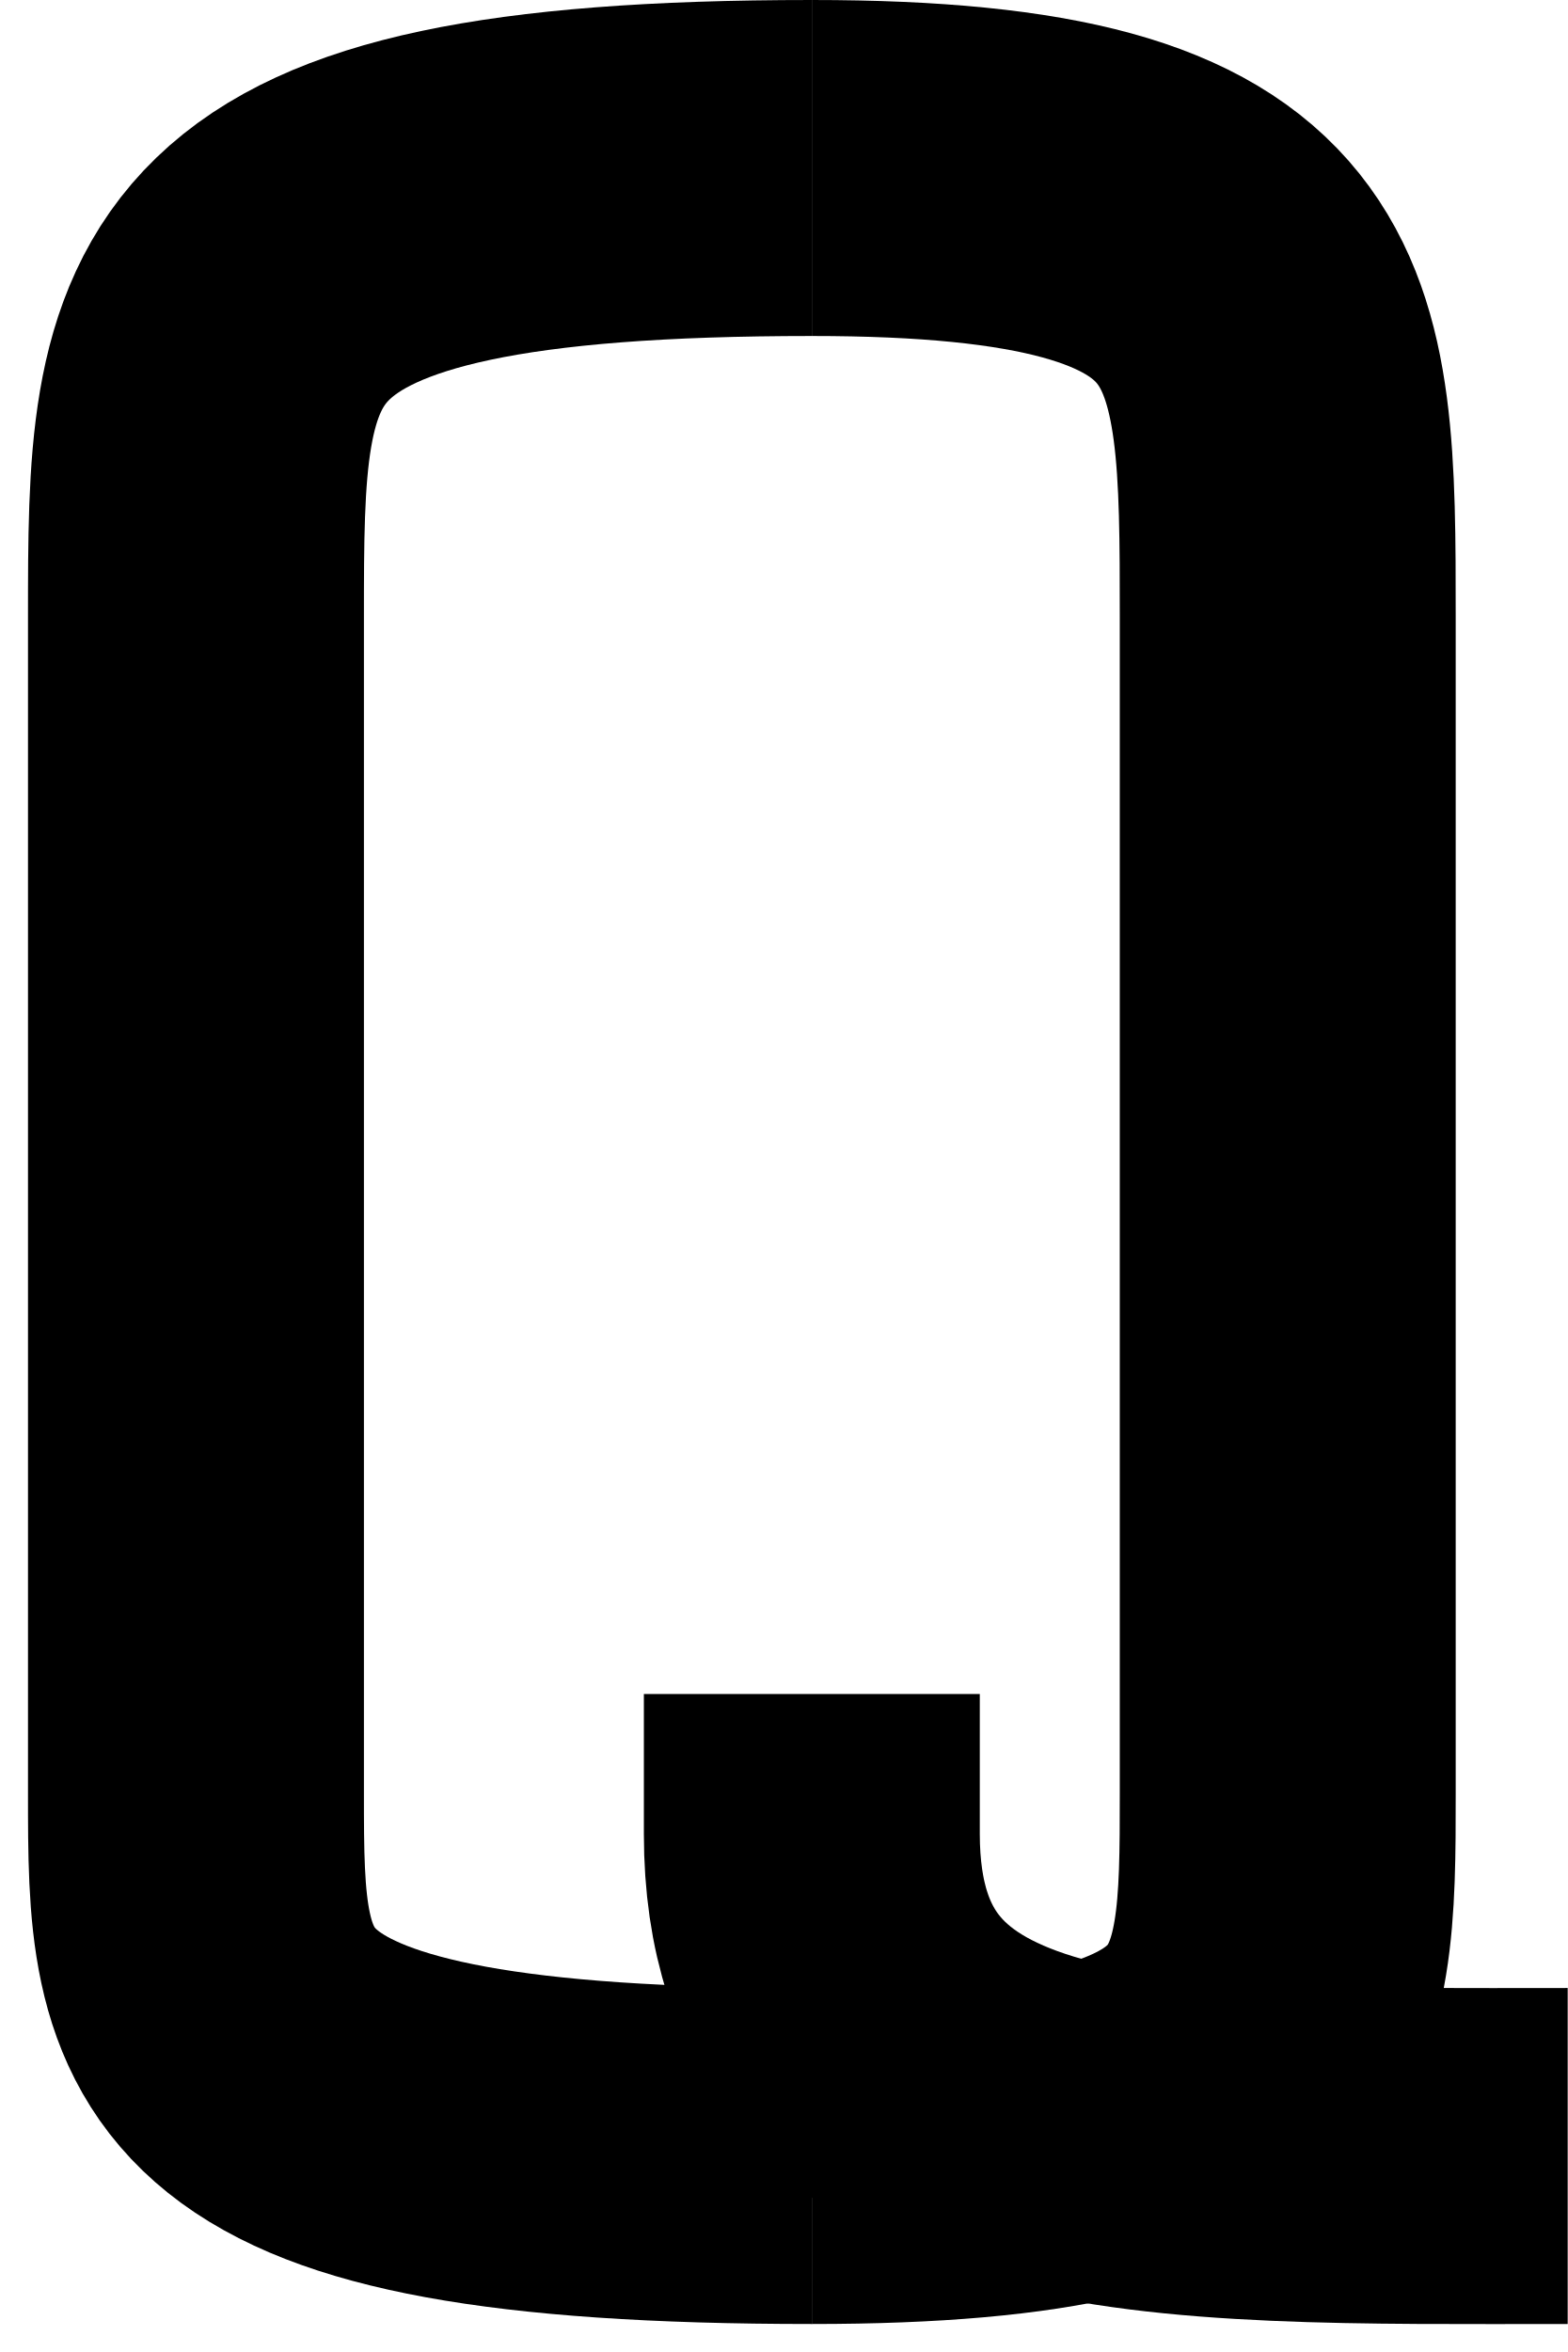
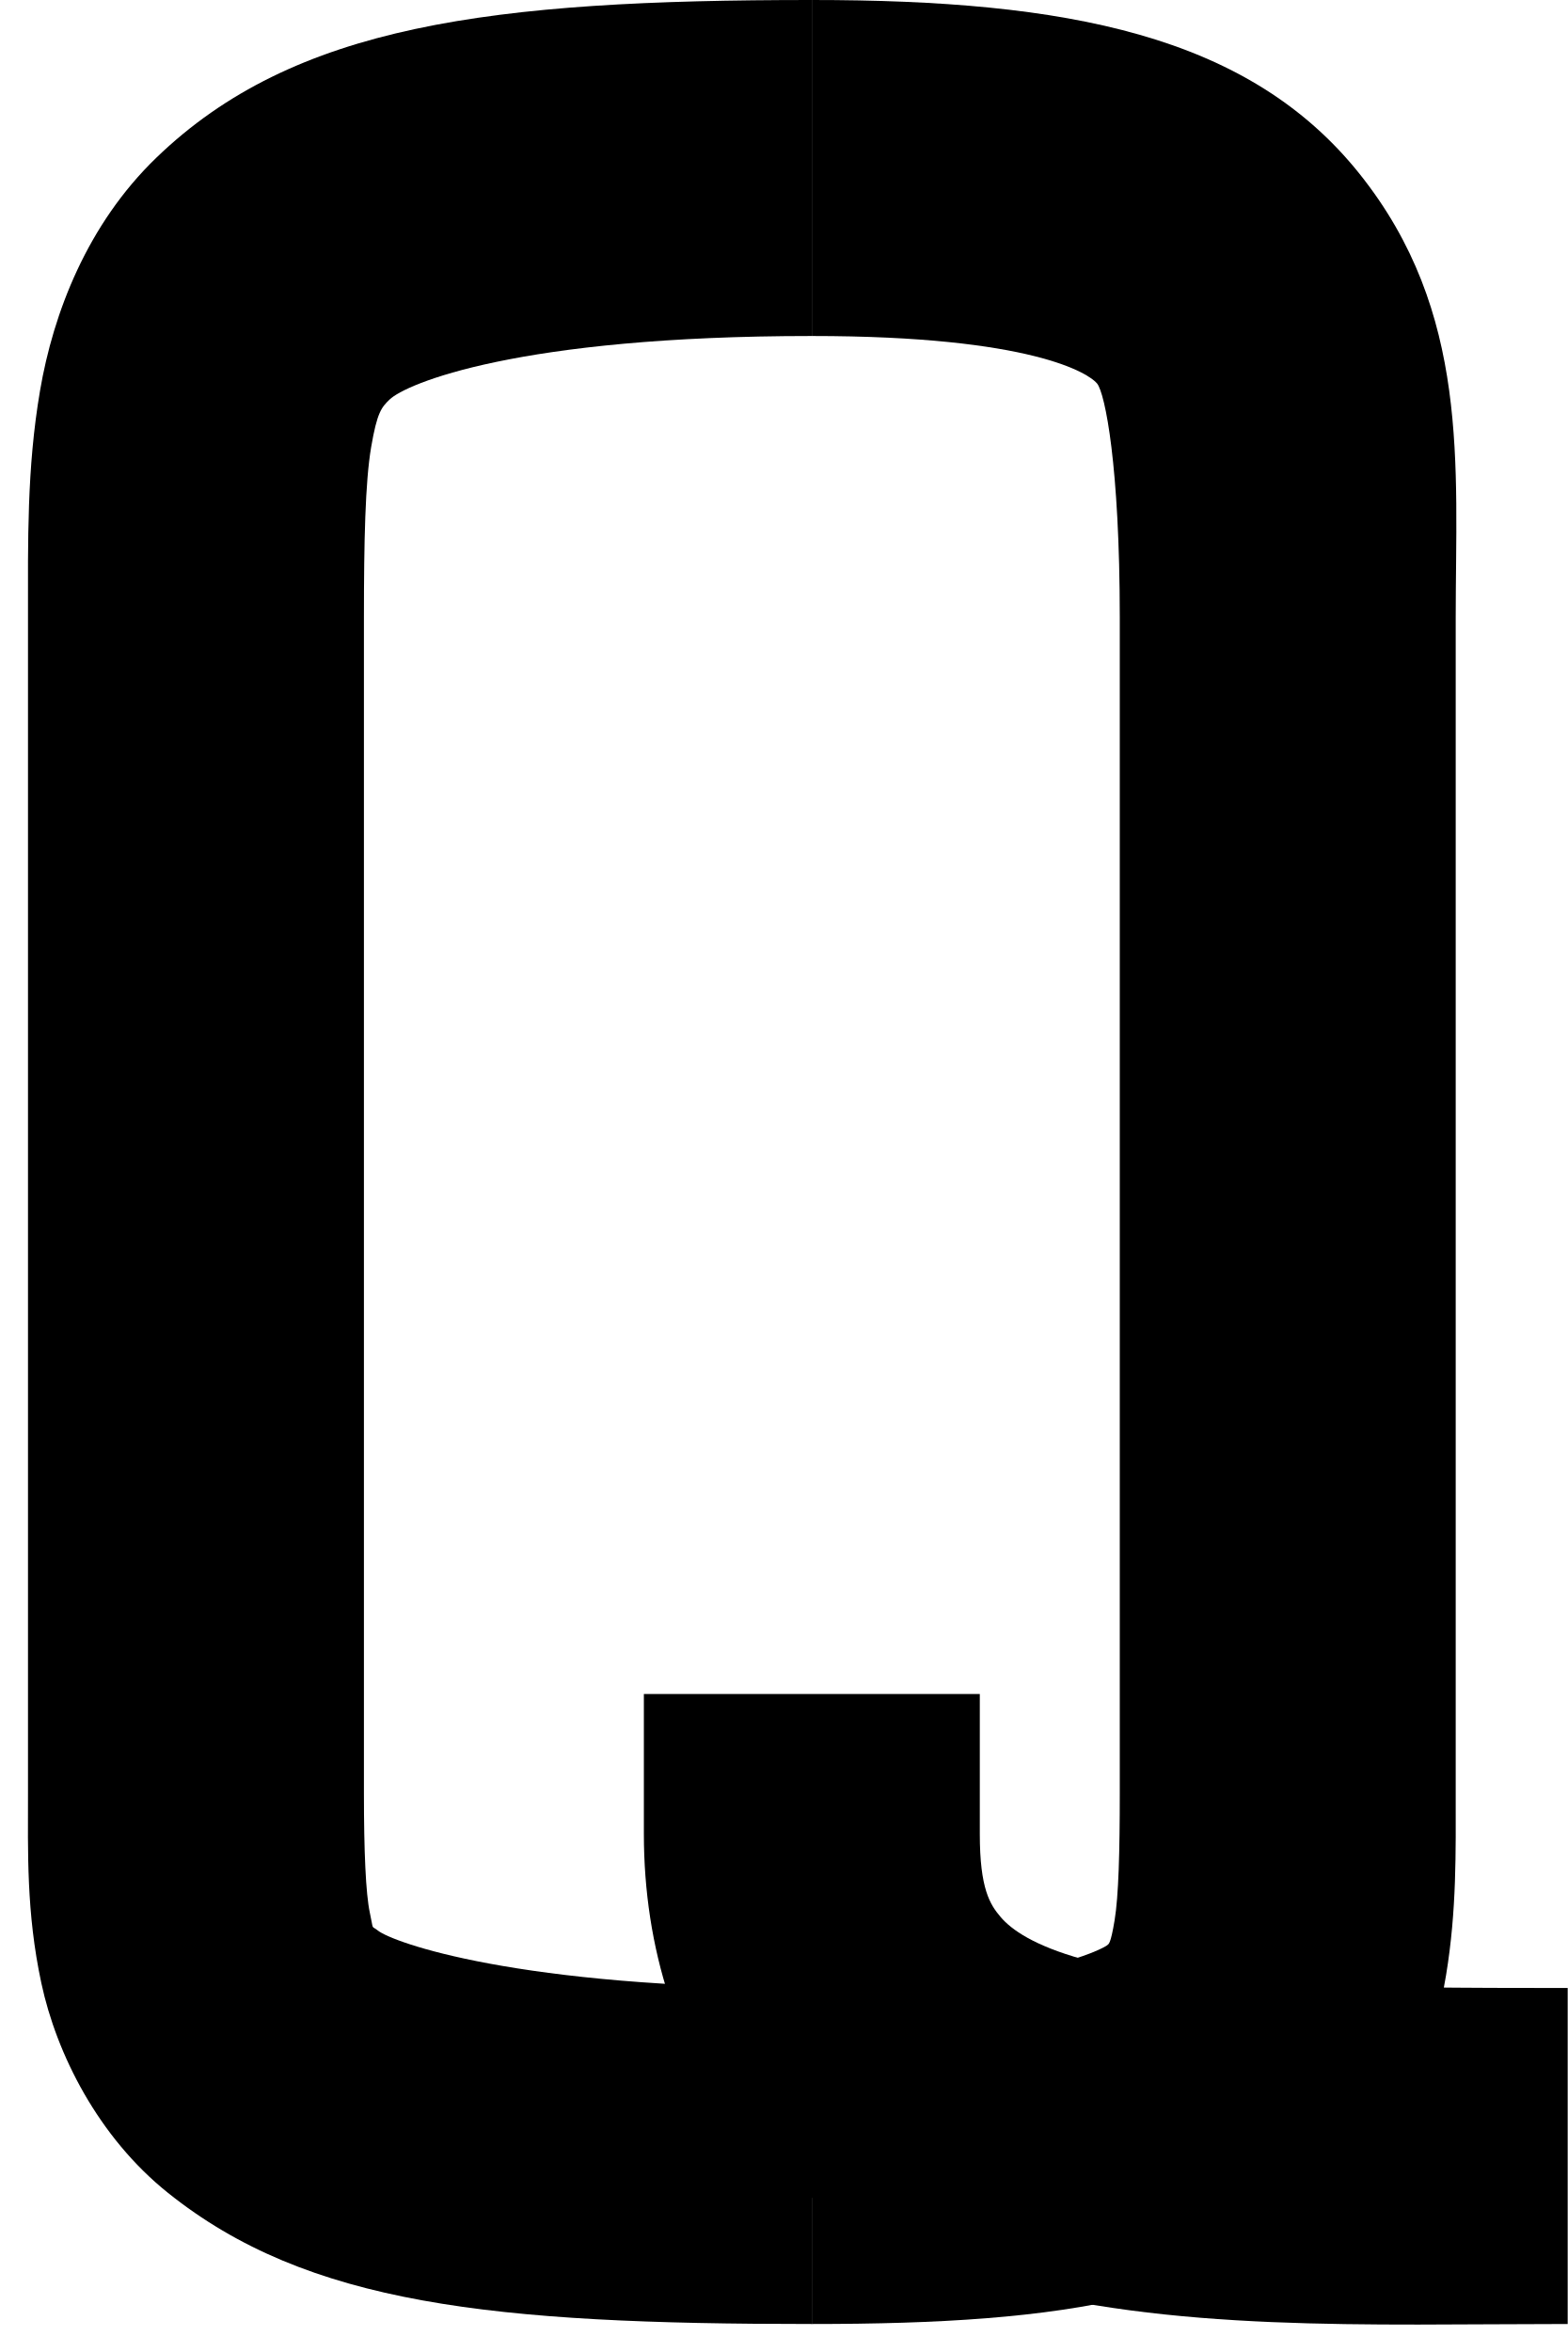
- <svg xmlns="http://www.w3.org/2000/svg" width="56" height="84" viewBox="0 0 56 84" fill="none">
-   <path d="M29 6C46 6 46 11.181 46 22.06C46 22.06 46 55.759 46 64.048C46 72.337 46 77 29 77" stroke="black" stroke-width="12" />
-   <path d="M29 6C7 6 7 11.181 7 22.06C7 22.06 7 55.759 7 64.048C7 72.337 7 77 29 77" stroke="black" stroke-width="12" />
-   <path d="M56 77C41.5 77 29 77.5 29 65.5V60.5" stroke="black" stroke-width="12" />
+ <svg xmlns="http://www.w3.org/2000/svg" width="56" height="84" viewBox="0 0 56 84" fill="none" version="1.1" id="svg1017">
+   <defs id="defs1021" />
+   <path style="color:#000000;fill:#000000;-inkscape-stroke:none" d="m 29,0 v 12 c 7.89,0 9.91,1.348 10.191,1.699 C 39.473,14.05 40,16.621 40,22.061 v 41.988 c 0,2.072 -0.041,3.669 -0.186,4.539 -0.144,0.87 -0.214,0.835 -0.256,0.879 C 39.475,69.554 36.951,71 29,71 v 12 c 9.049,0 15.025,-0.884 19.191,-5.201 2.083,-2.158 3.076,-4.912 3.463,-7.248 C 52.041,68.215 52,66.121 52,64.049 V 22.061 C 52,16.621 52.527,11.16 48.559,6.201 44.59,1.242 38.109,0 29,0 Z" id="path1011" />
+   <path style="color:#000000;fill:#000000;-inkscape-stroke:none" d="M 29,0 C 17.529,0 10.506,0.88 5.582,5.635 3.12,8.012 1.904,11.171 1.43,13.953 0.955,16.735 1,19.341 1,22.061 c 0,0 -2e-5,33.699 0,41.988 2.5e-6,2.072 -0.065,4.251 0.477,6.777 C 2.018,73.352 3.505,76.319 6,78.316 10.99,82.312 17.576,83 29,83 V 71 C 18.424,71 14.01,69.357 13.5,68.949 13.245,68.745 13.357,68.99 13.211,68.311 13.065,67.631 13,66.121 13,64.049 c -2e-5,-8.289 0,-41.988 0,-41.988 0,-2.72 0.045,-4.842 0.258,-6.092 0.213,-1.249 0.372,-1.423 0.66,-1.701 C 14.494,13.712 18.471,12 29,12 Z" id="path1013" />
+   <path style="color:#000000;fill:#000000;-inkscape-stroke:none" d="m 23,60.5 v 5 c 0,4.042 1.198,7.918 3.613,10.752 2.415,2.833 5.645,4.388 8.84,5.277 C 41.843,83.309 48.819,83 56,83 V 71 C 48.681,71 42.157,70.941 38.672,69.971 36.929,69.485 36.128,68.915 35.746,68.467 35.364,68.019 35,67.458 35,65.5 v -5 z" id="path1015" />
</svg>
